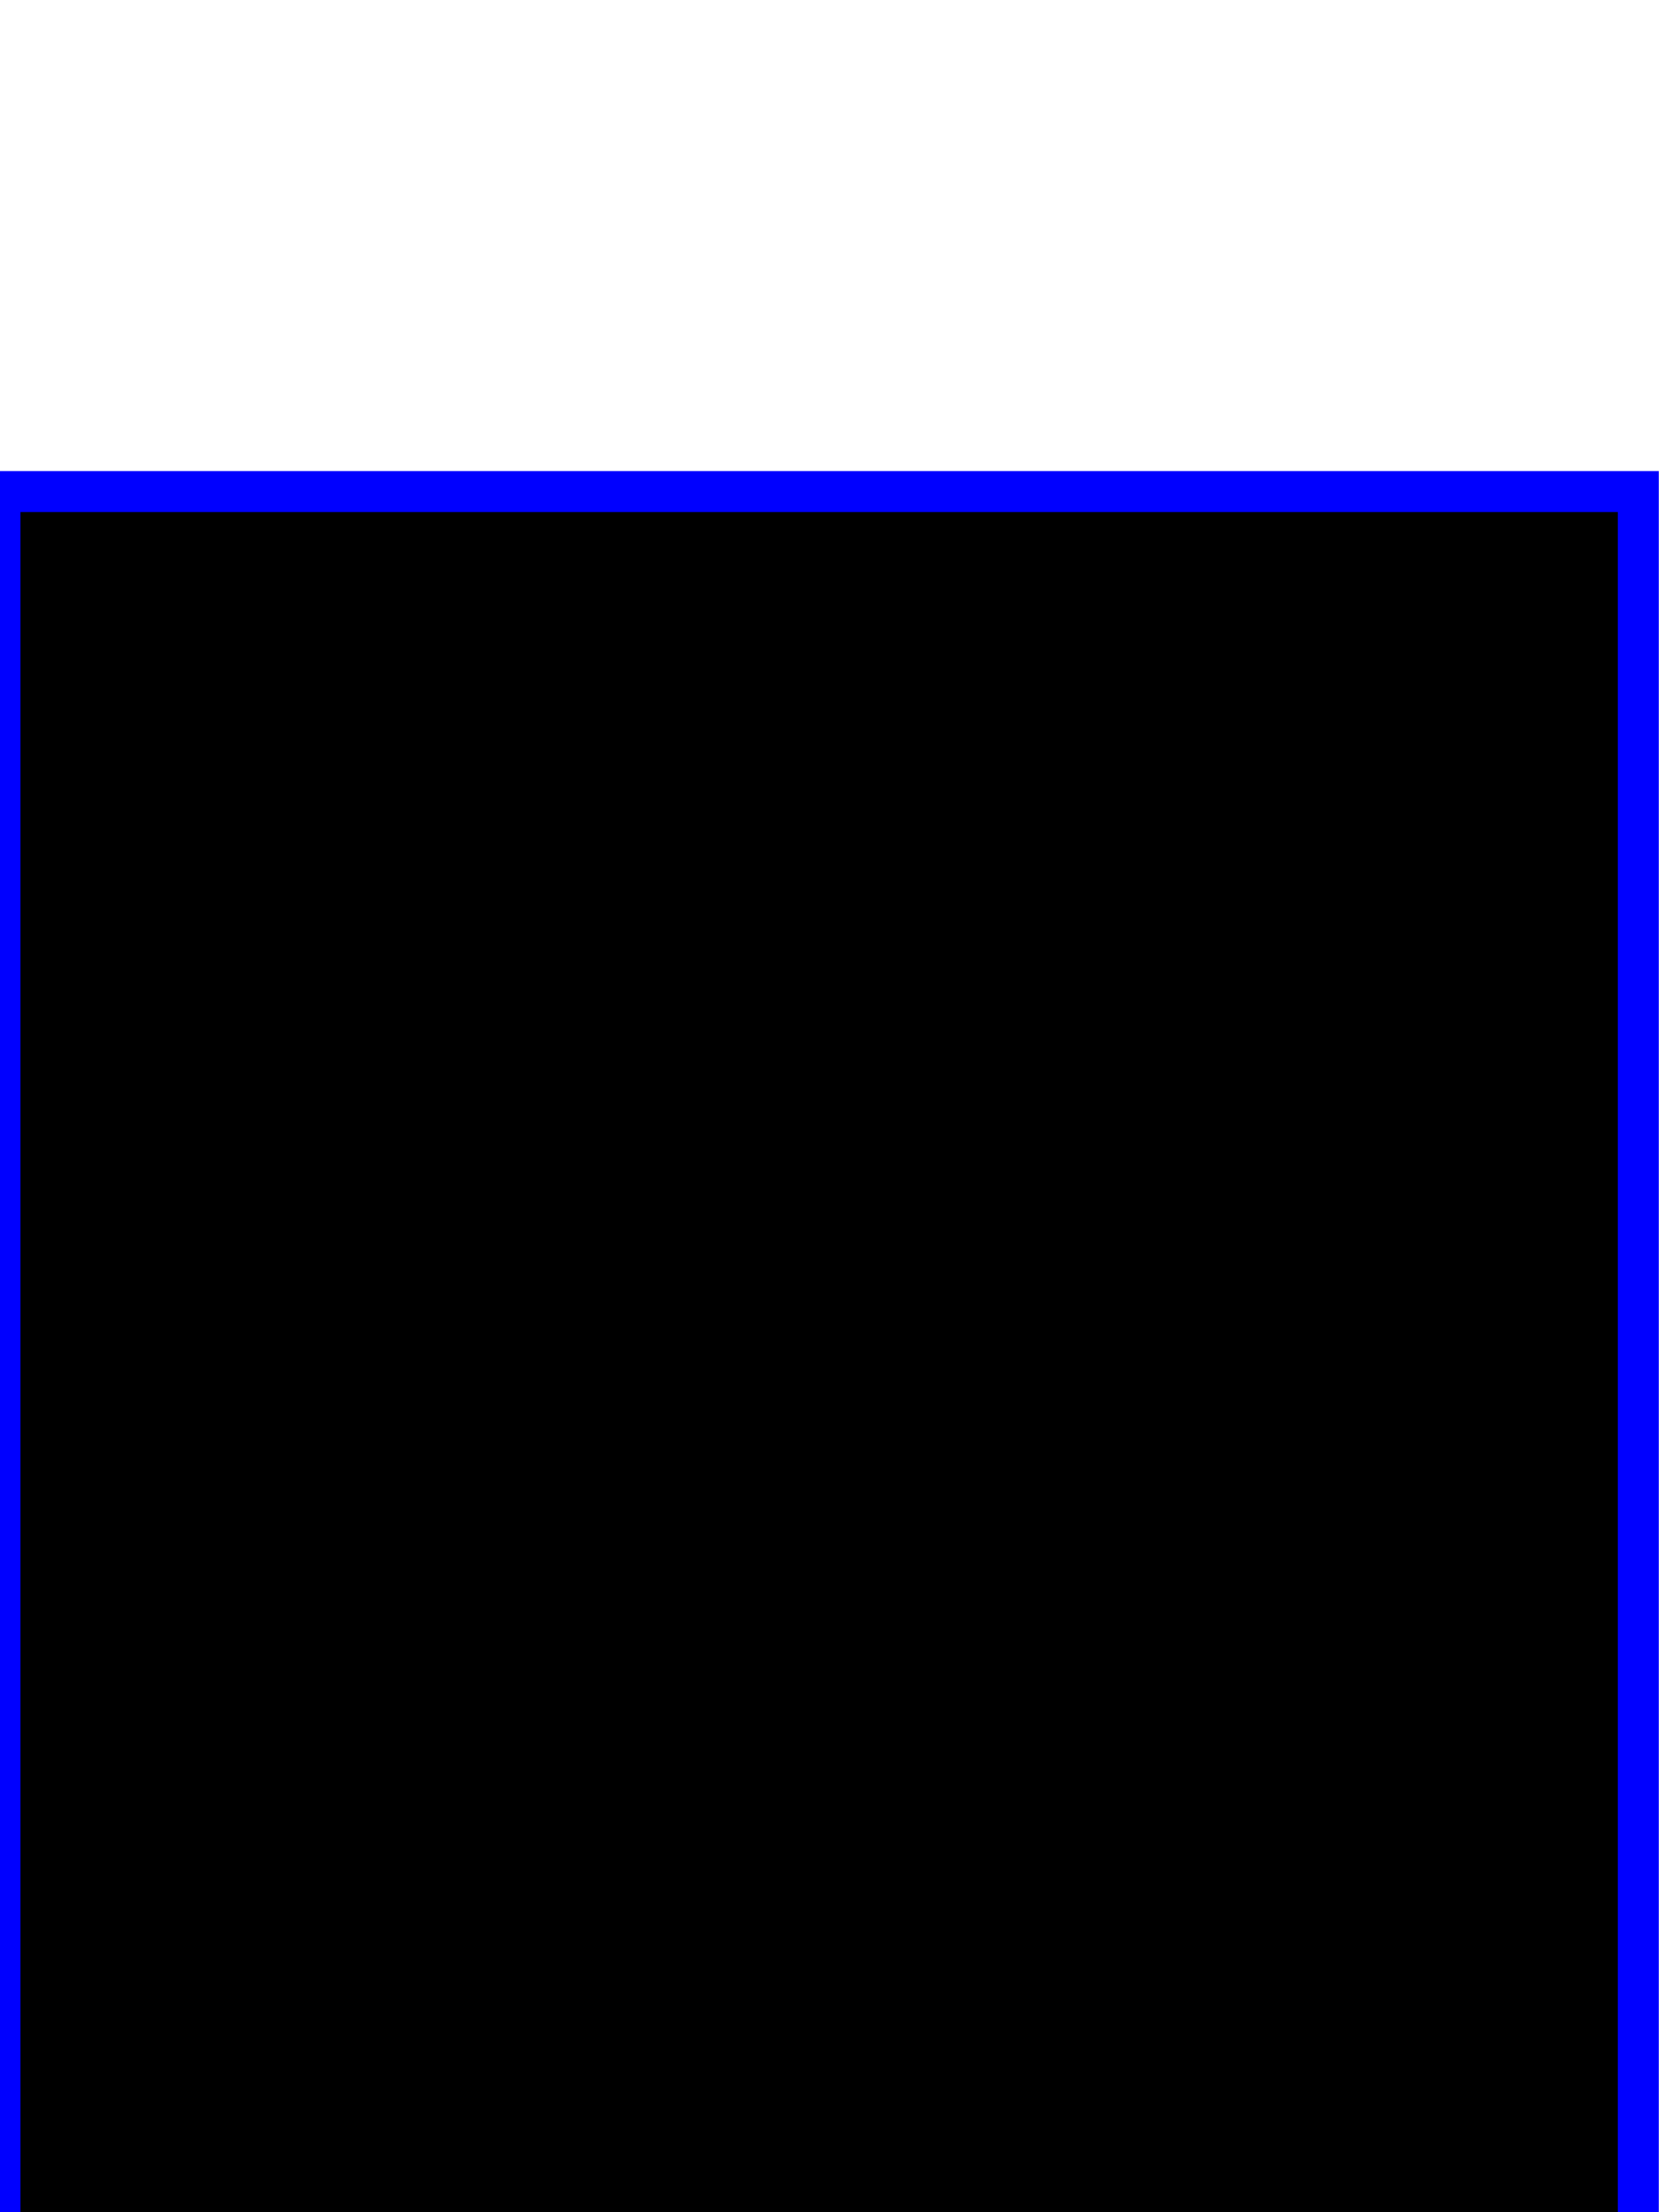
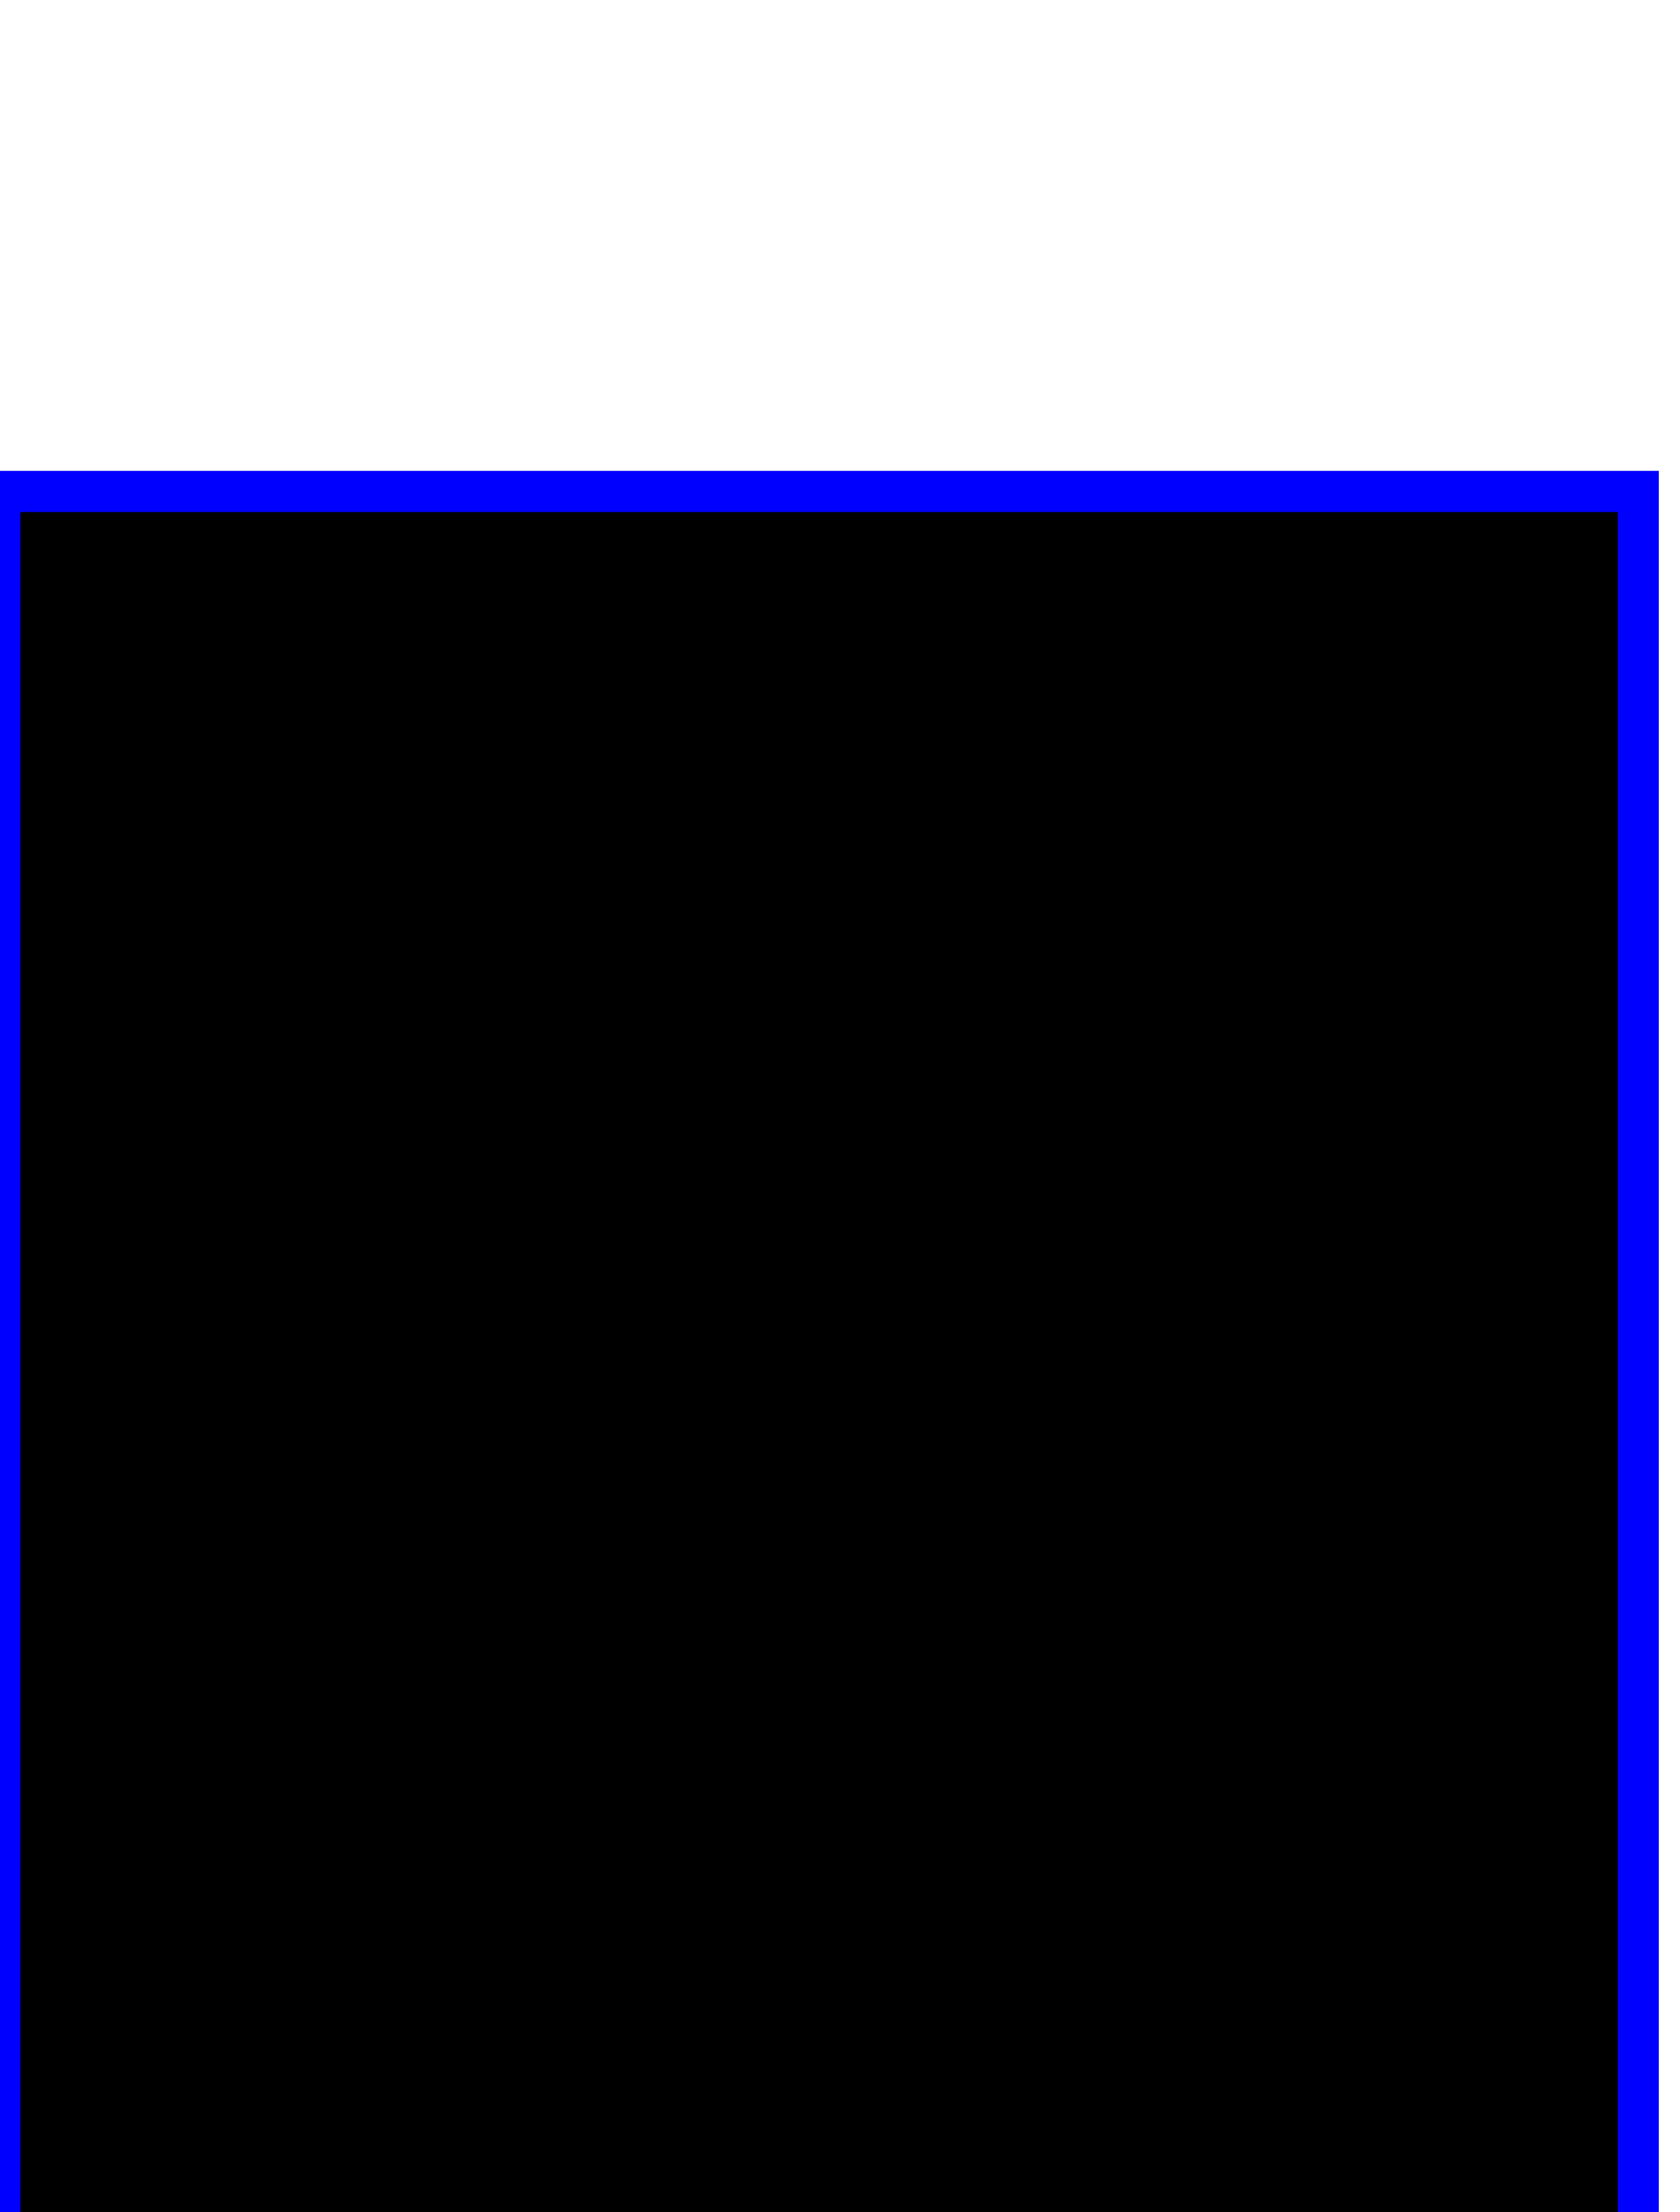
<svg xmlns="http://www.w3.org/2000/svg" baseProfile="full" height="100%" version="1.1" width="100%">
  <defs />
  <rect class="vulnerable" height="53" stroke="rgb(0%,0%,100%)" width="40" x="0" y="12" />
+   <rect class="hurt" height="53" stroke="rgb(0%,0%,100%)" width="40" x="0" y="12" />
</svg>
